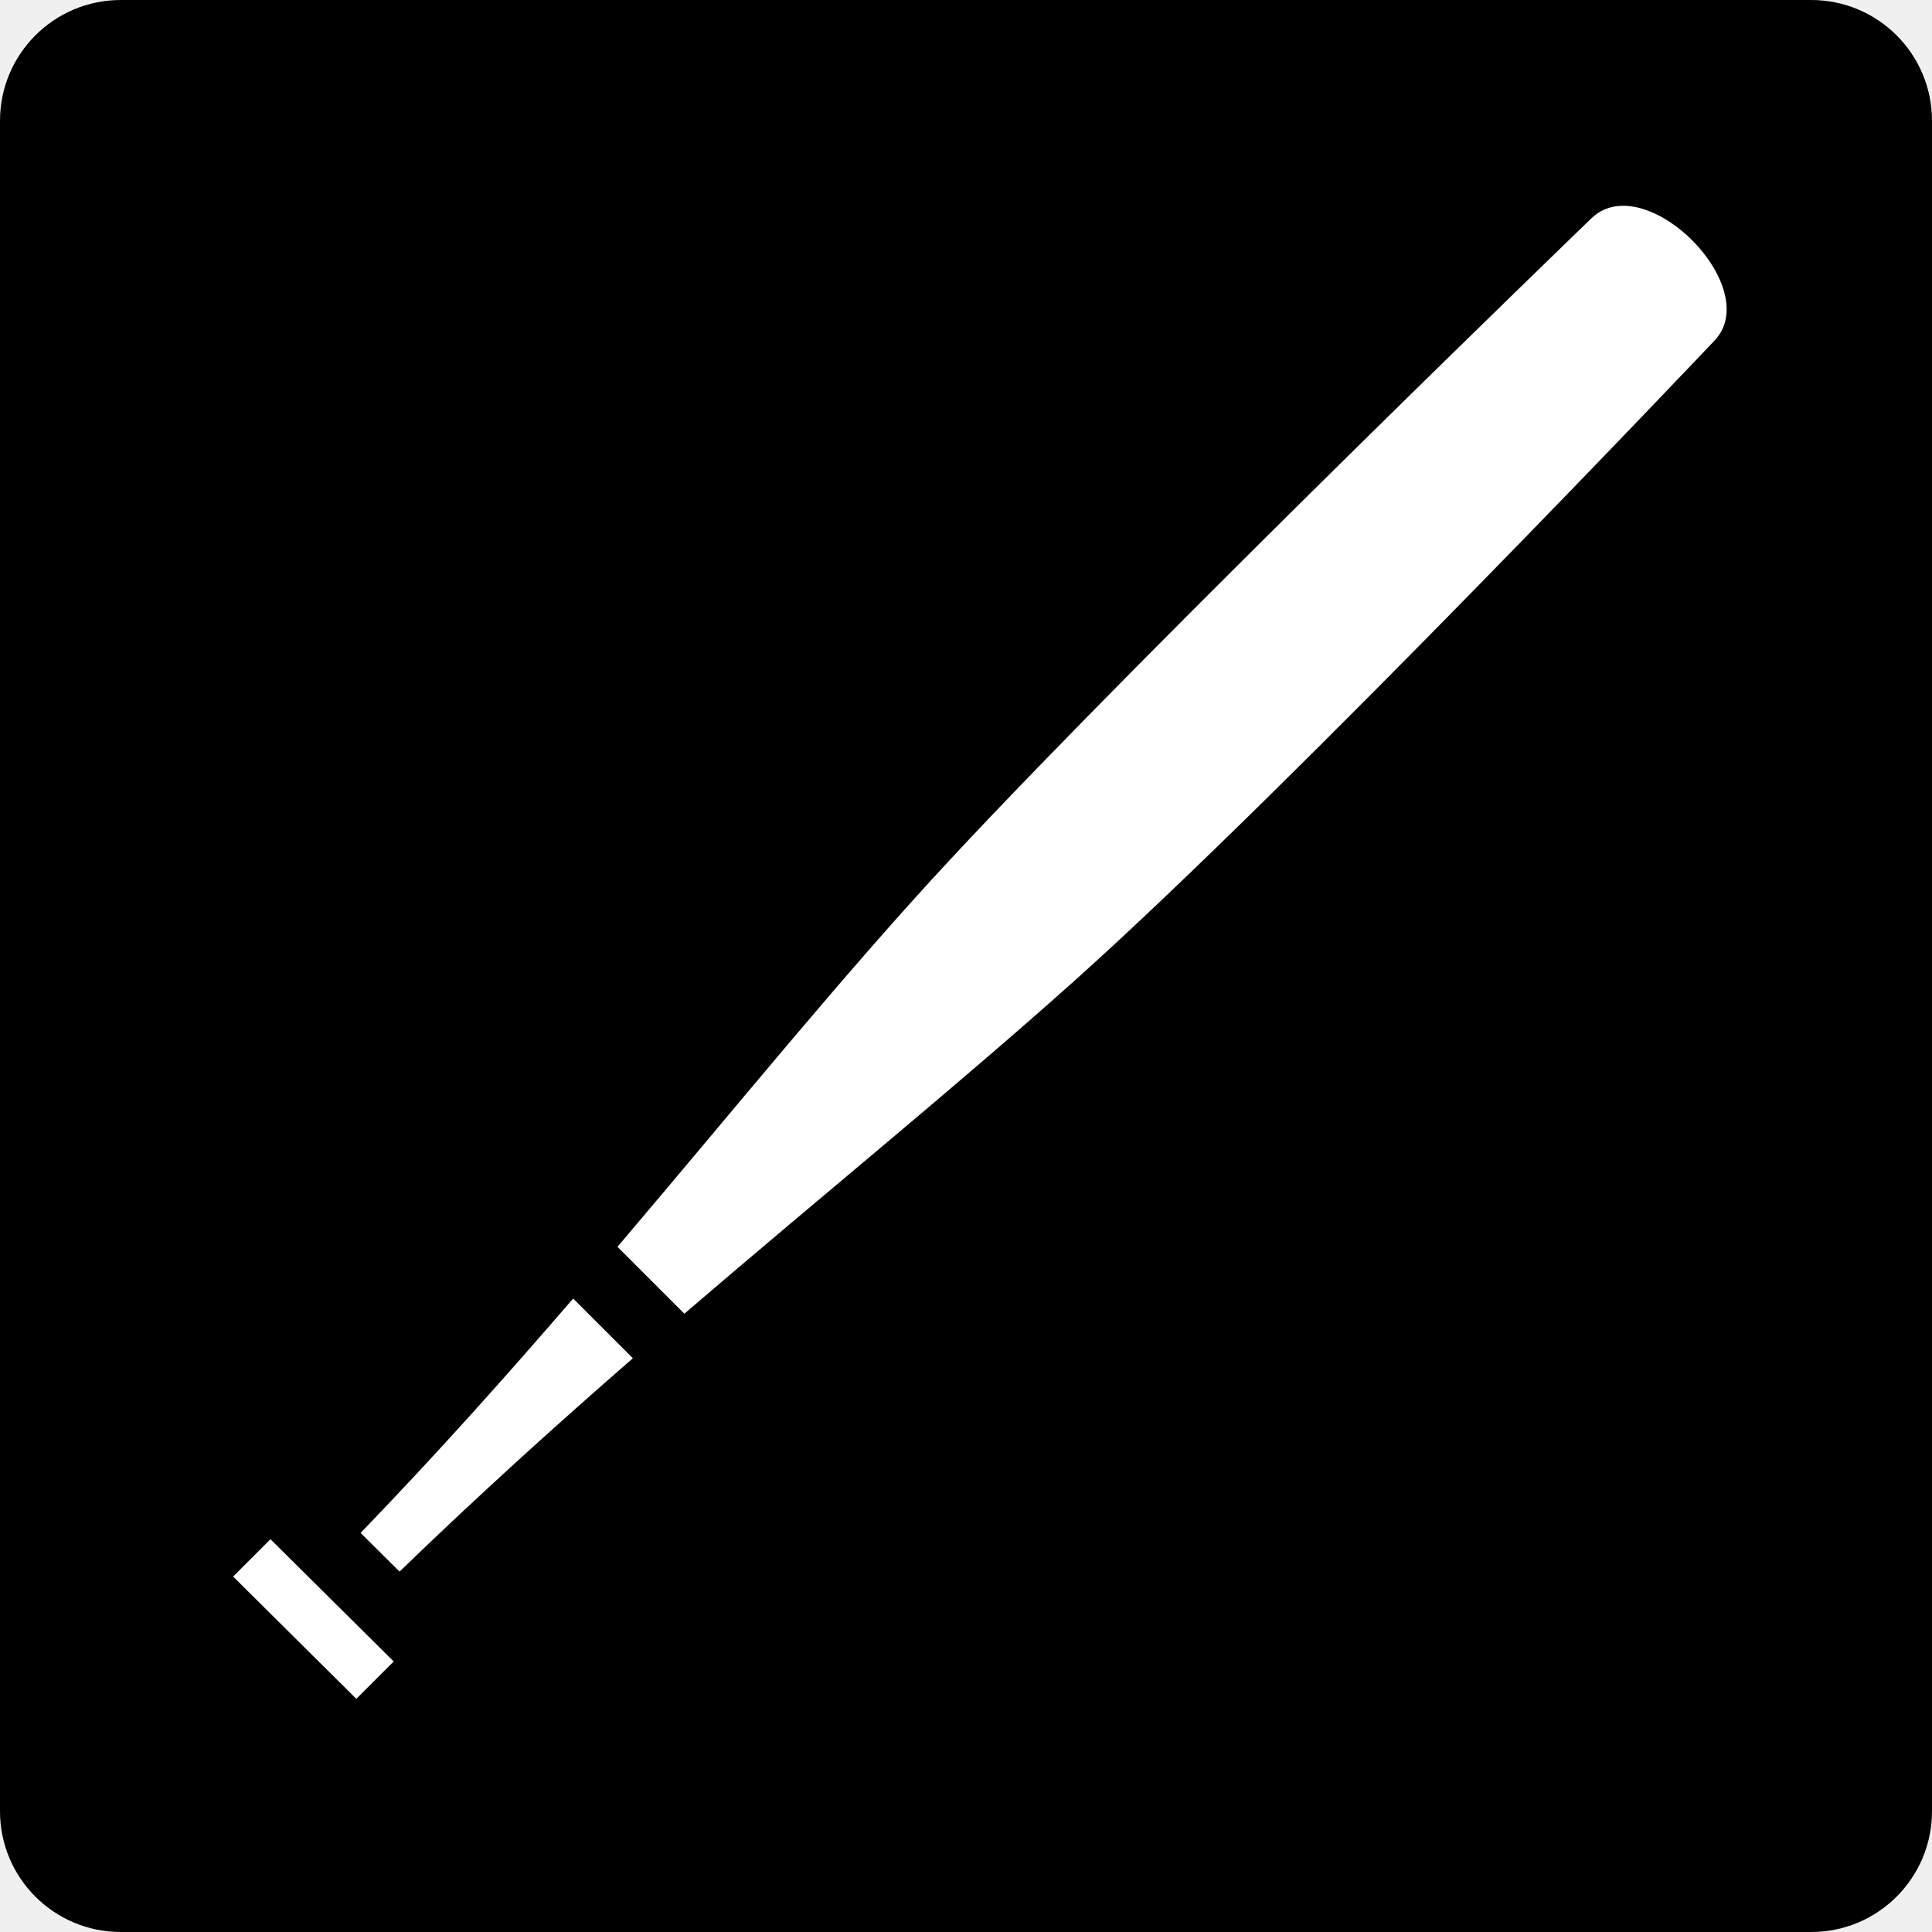
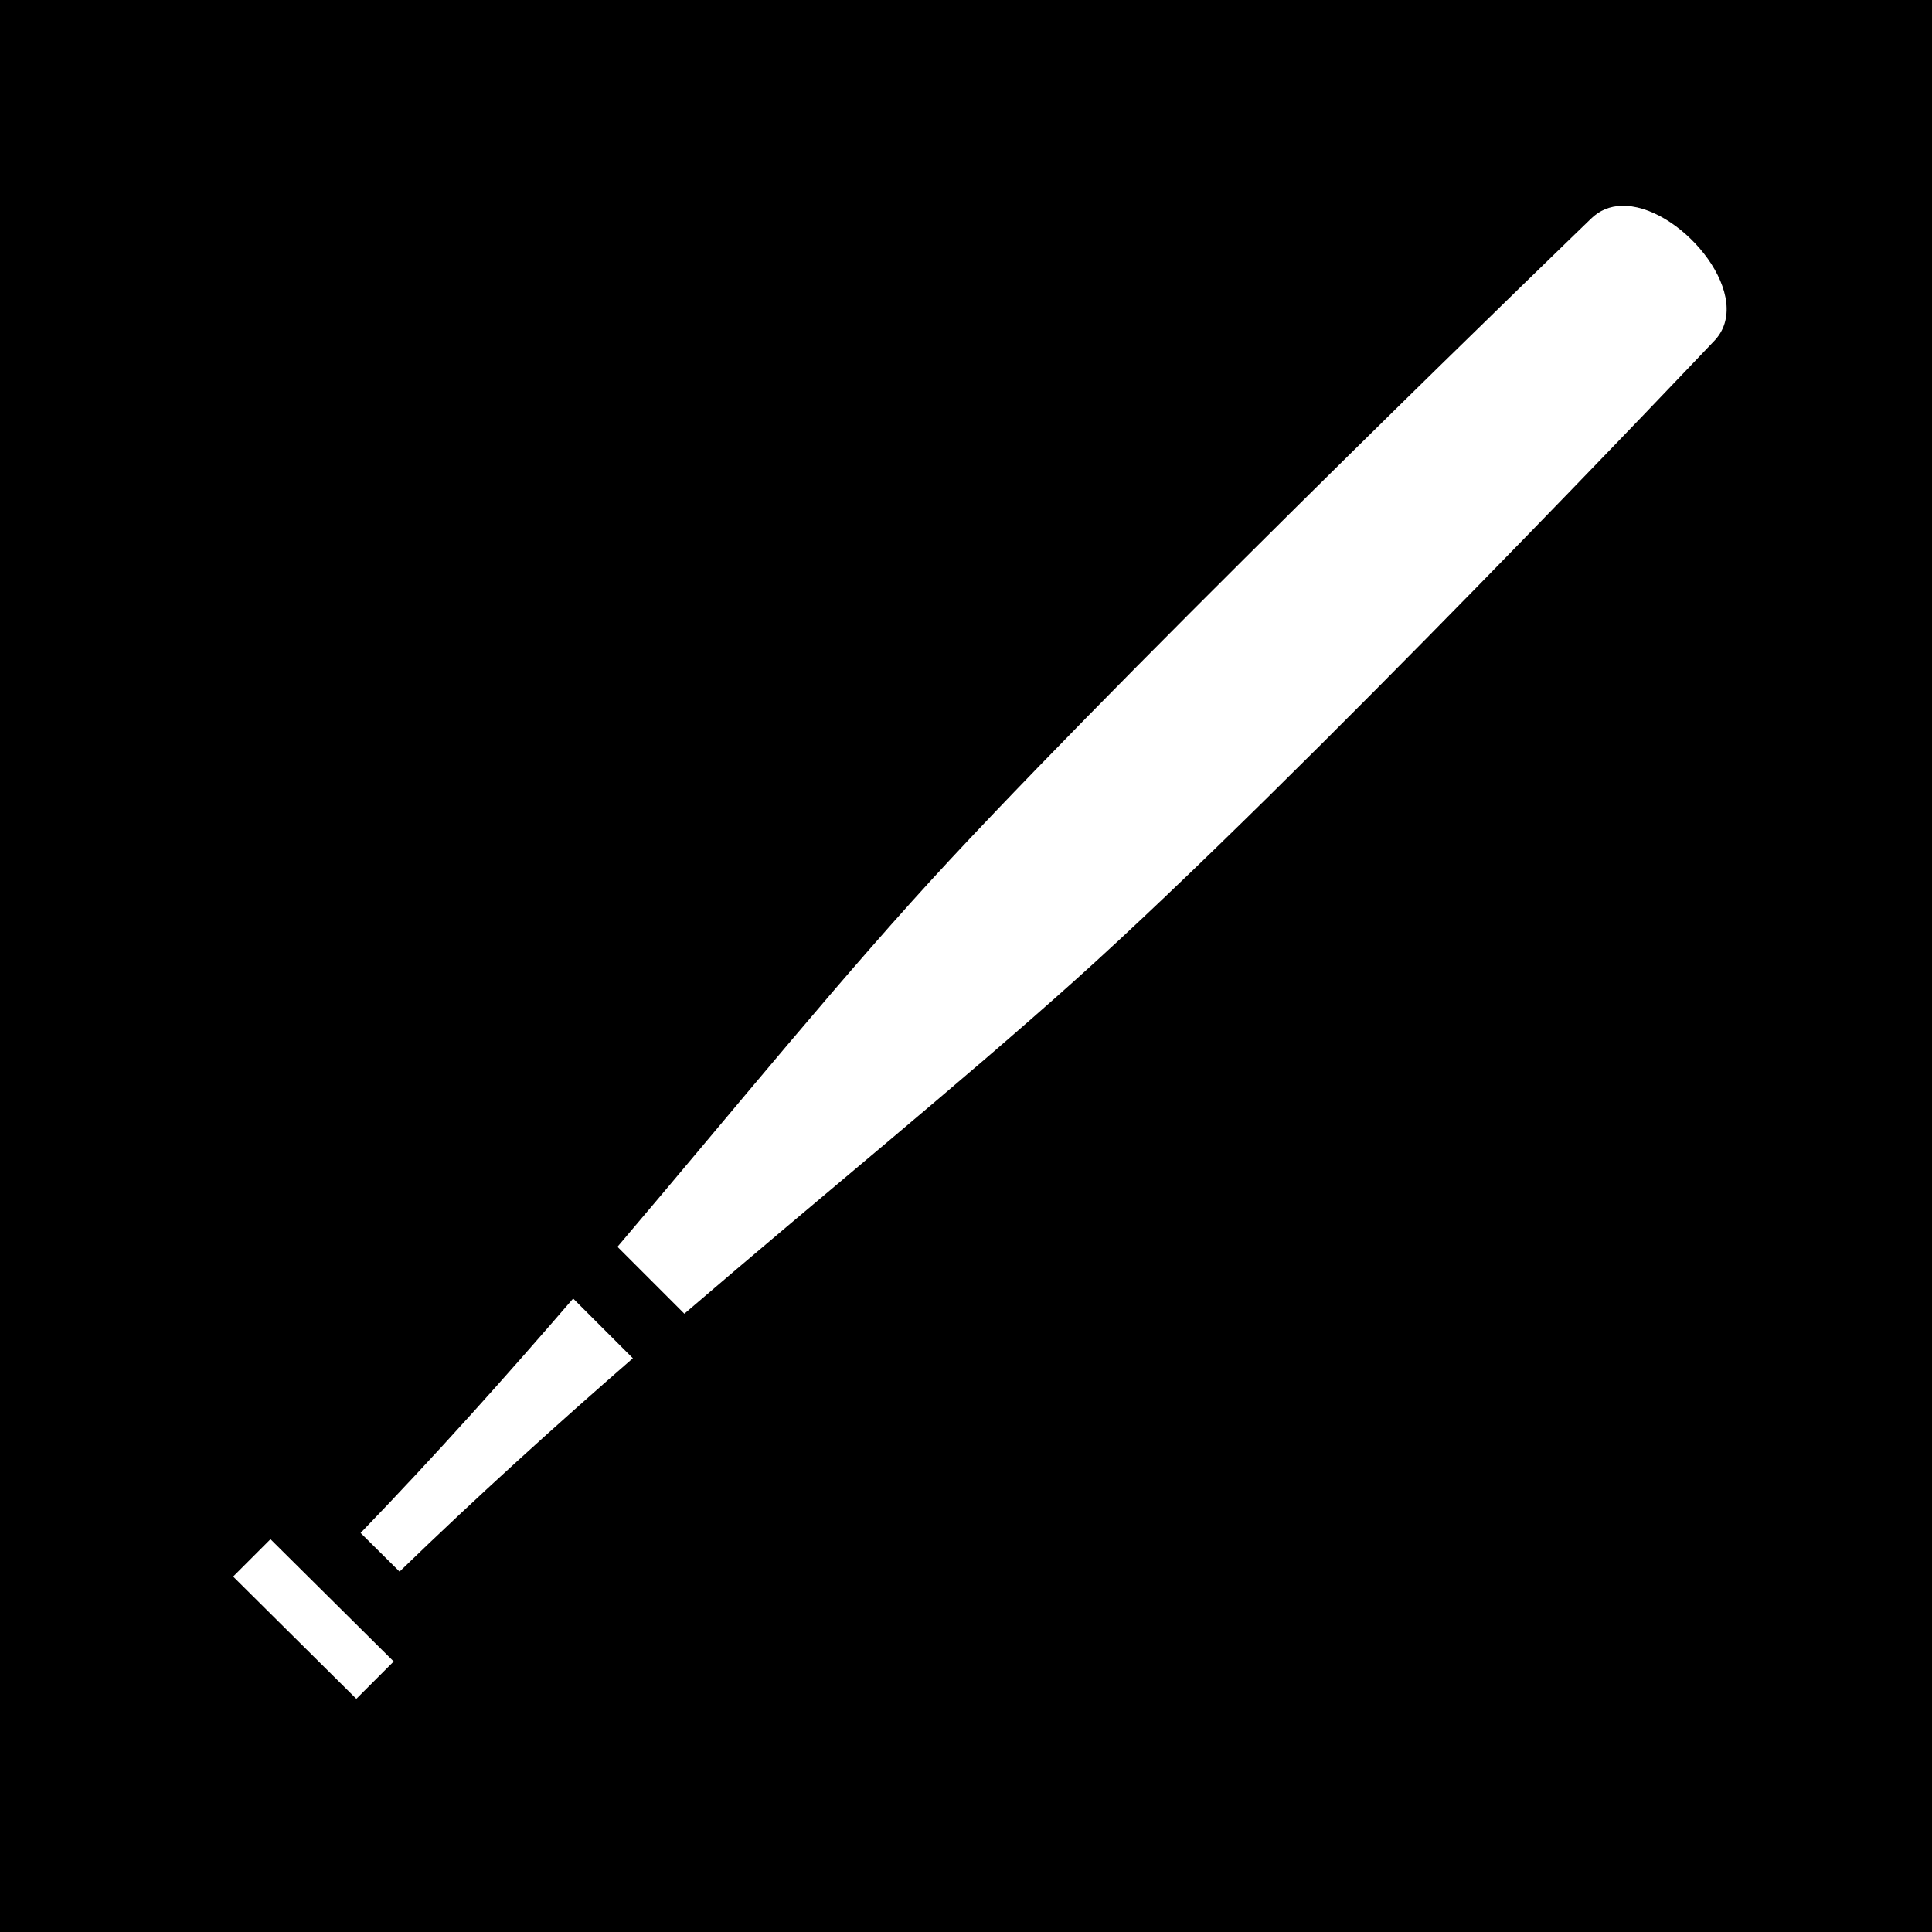
- <svg xmlns="http://www.w3.org/2000/svg" viewBox="0 0 512 512" style="height: 512px; width: 512px;">
-   <rect fill="#000000" fill-opacity="1" height="512" width="512" rx="32" ry="32" />
-   <g class="" transform="translate(0,0)" style="touch-action: none;">
-     <path d="M429.725 54.54c-3.023.094-5.838 1.16-8.16 3.48l-.055.056-.057.055s-115.29 111.285-169.37 169.364c-28.277 30.37-56.8 65.693-88.448 102.922l17.726 17.73c37.02-31.78 72.285-60.387 103.388-88.236 58.86-52.703 169.174-169.187 169.174-169.187l.084-.09.088-.088c11.49-11.49-7.83-35.118-23.063-35.988-.438-.025-.874-.032-1.305-.018zM151.89 344.13c-17.598 20.413-36.214 41.272-56.33 62.114l10.327 10.248c20.79-20.14 41.52-38.848 61.828-56.54l-15.824-15.823zm-80.21 63.776l-9.9 9.9 32.652 32.4 9.9-9.9-32.652-32.4z" fill="#ffffff" fill-opacity="1" />
-   </g>
+ <svg xmlns="http://www.w3.org/2000/svg" viewBox="0 0 512 512">
+   <path d="M0 0h512v512H0z" />
+   <path fill="#fff" d="M429.725 54.54c-3.023.094-5.838 1.16-8.16 3.48l-.055.056-.057.055s-115.29 111.285-169.37 169.364c-28.277 30.37-56.8 65.693-88.448 102.922l17.726 17.73c37.02-31.78 72.285-60.387 103.388-88.236 58.86-52.703 169.174-169.187 169.174-169.187l.084-.09.088-.088c11.49-11.49-7.83-35.118-23.063-35.988-.438-.025-.874-.032-1.305-.018zM151.89 344.13c-17.598 20.413-36.214 41.272-56.33 62.114l10.327 10.248c20.79-20.14 41.52-38.848 61.828-56.54l-15.824-15.823zm-80.21 63.776l-9.9 9.9 32.652 32.4 9.9-9.9-32.652-32.4z" />
</svg>
